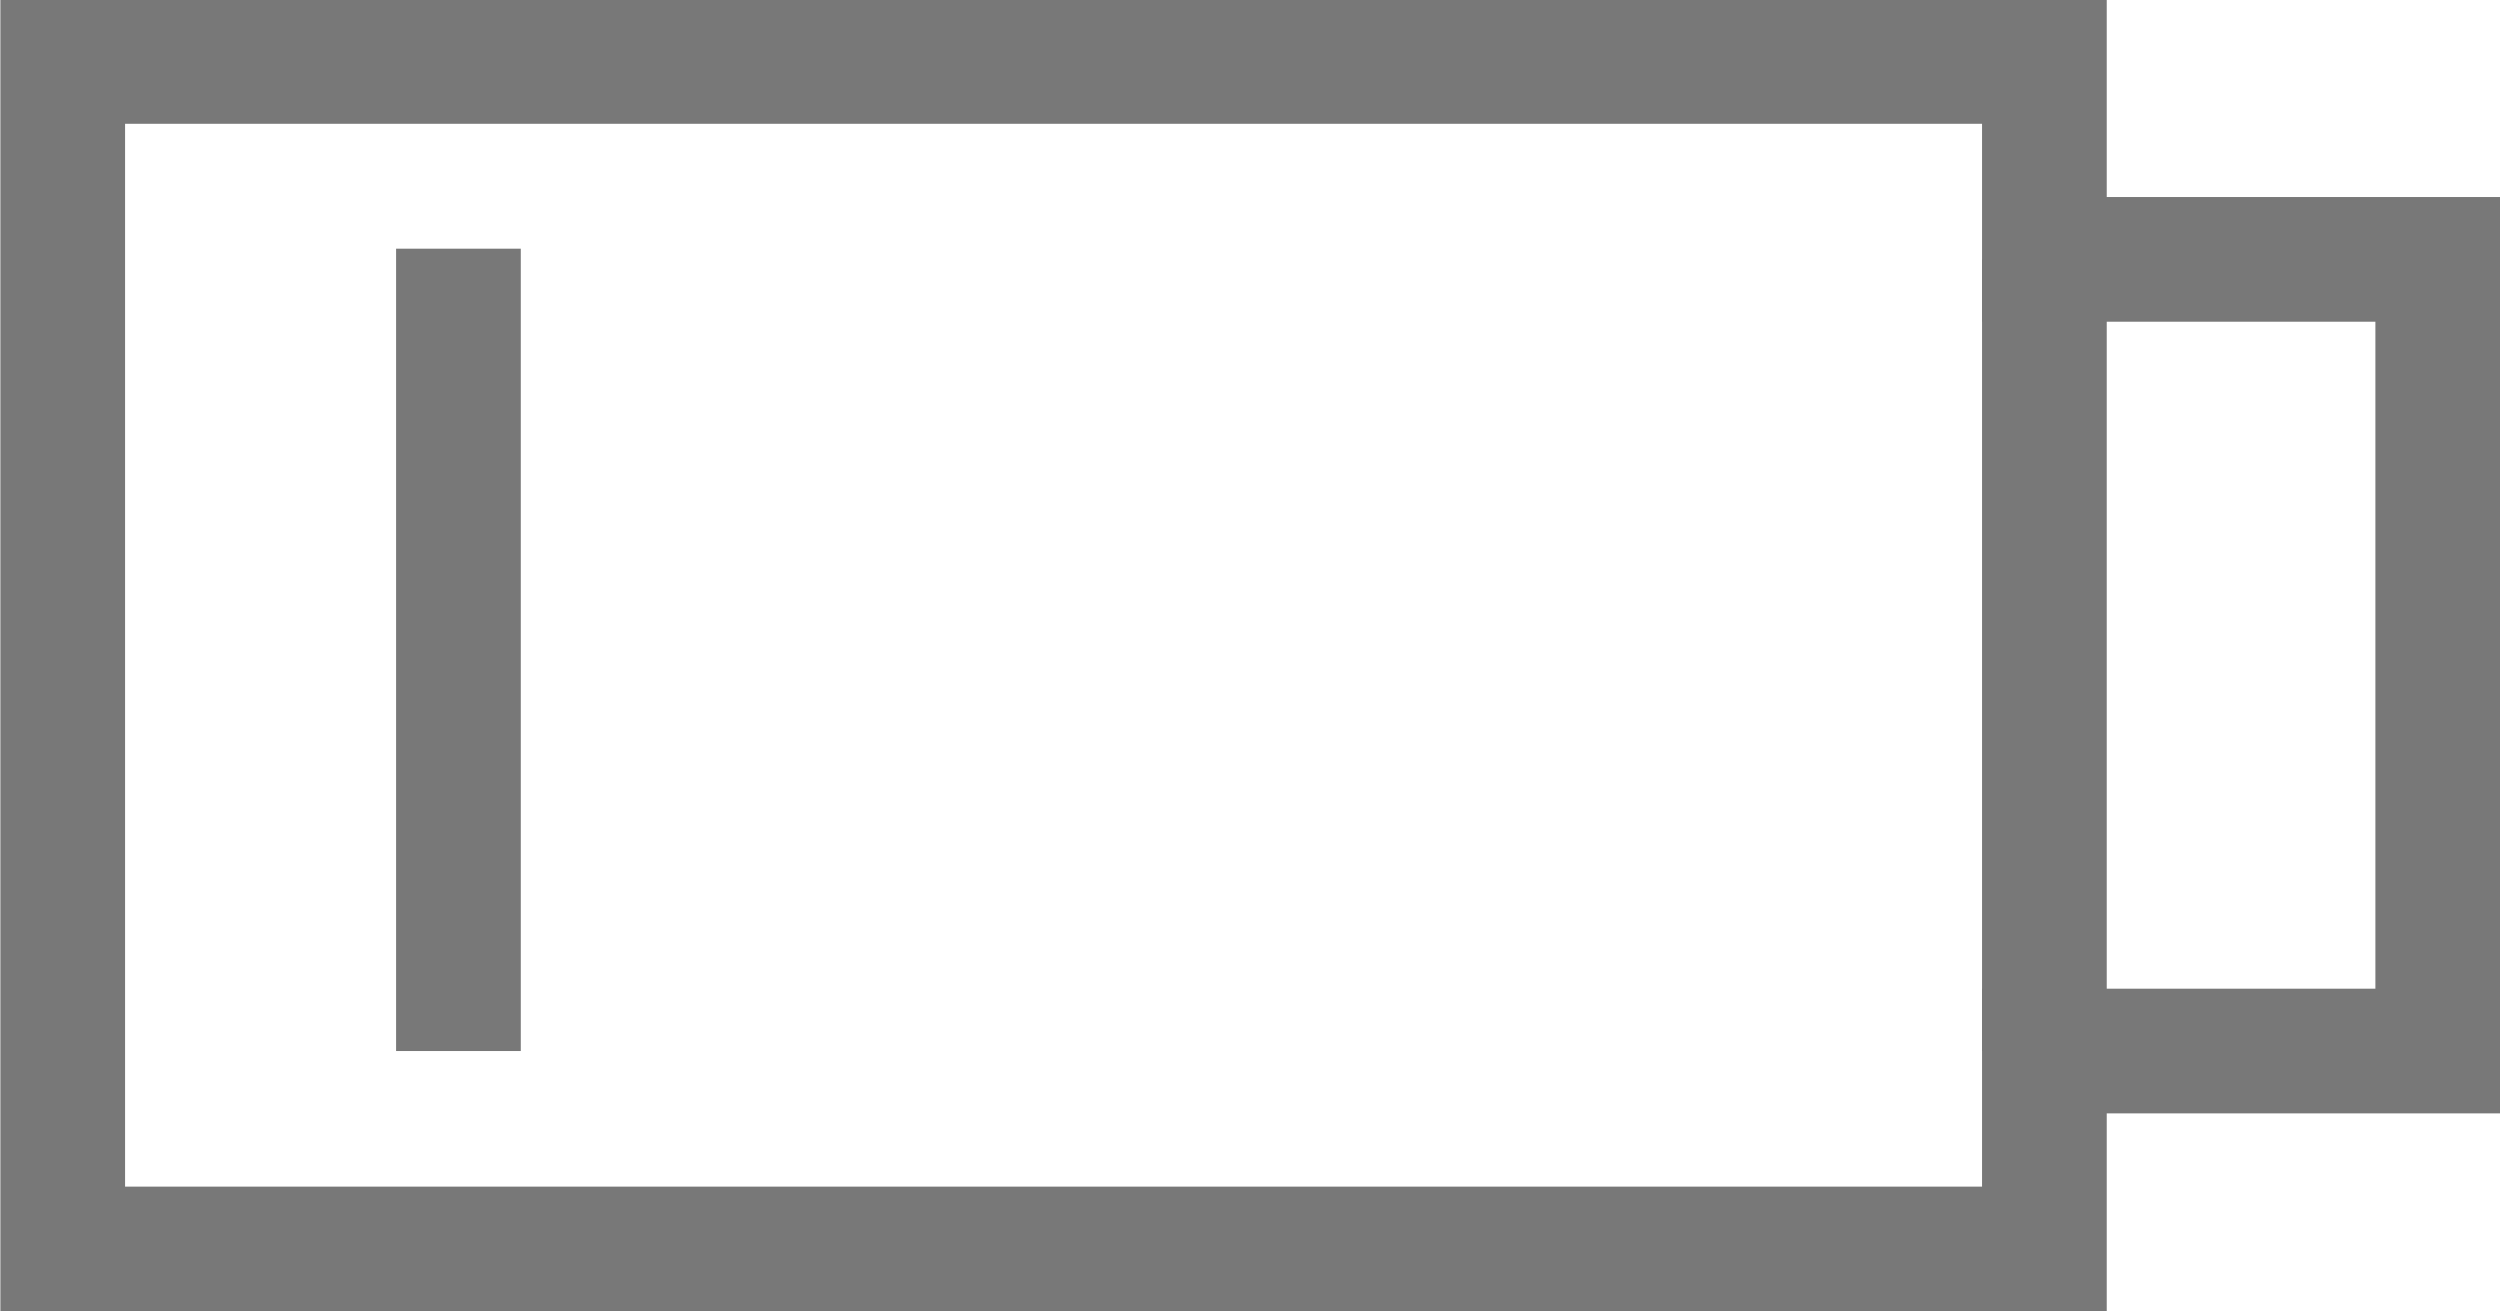
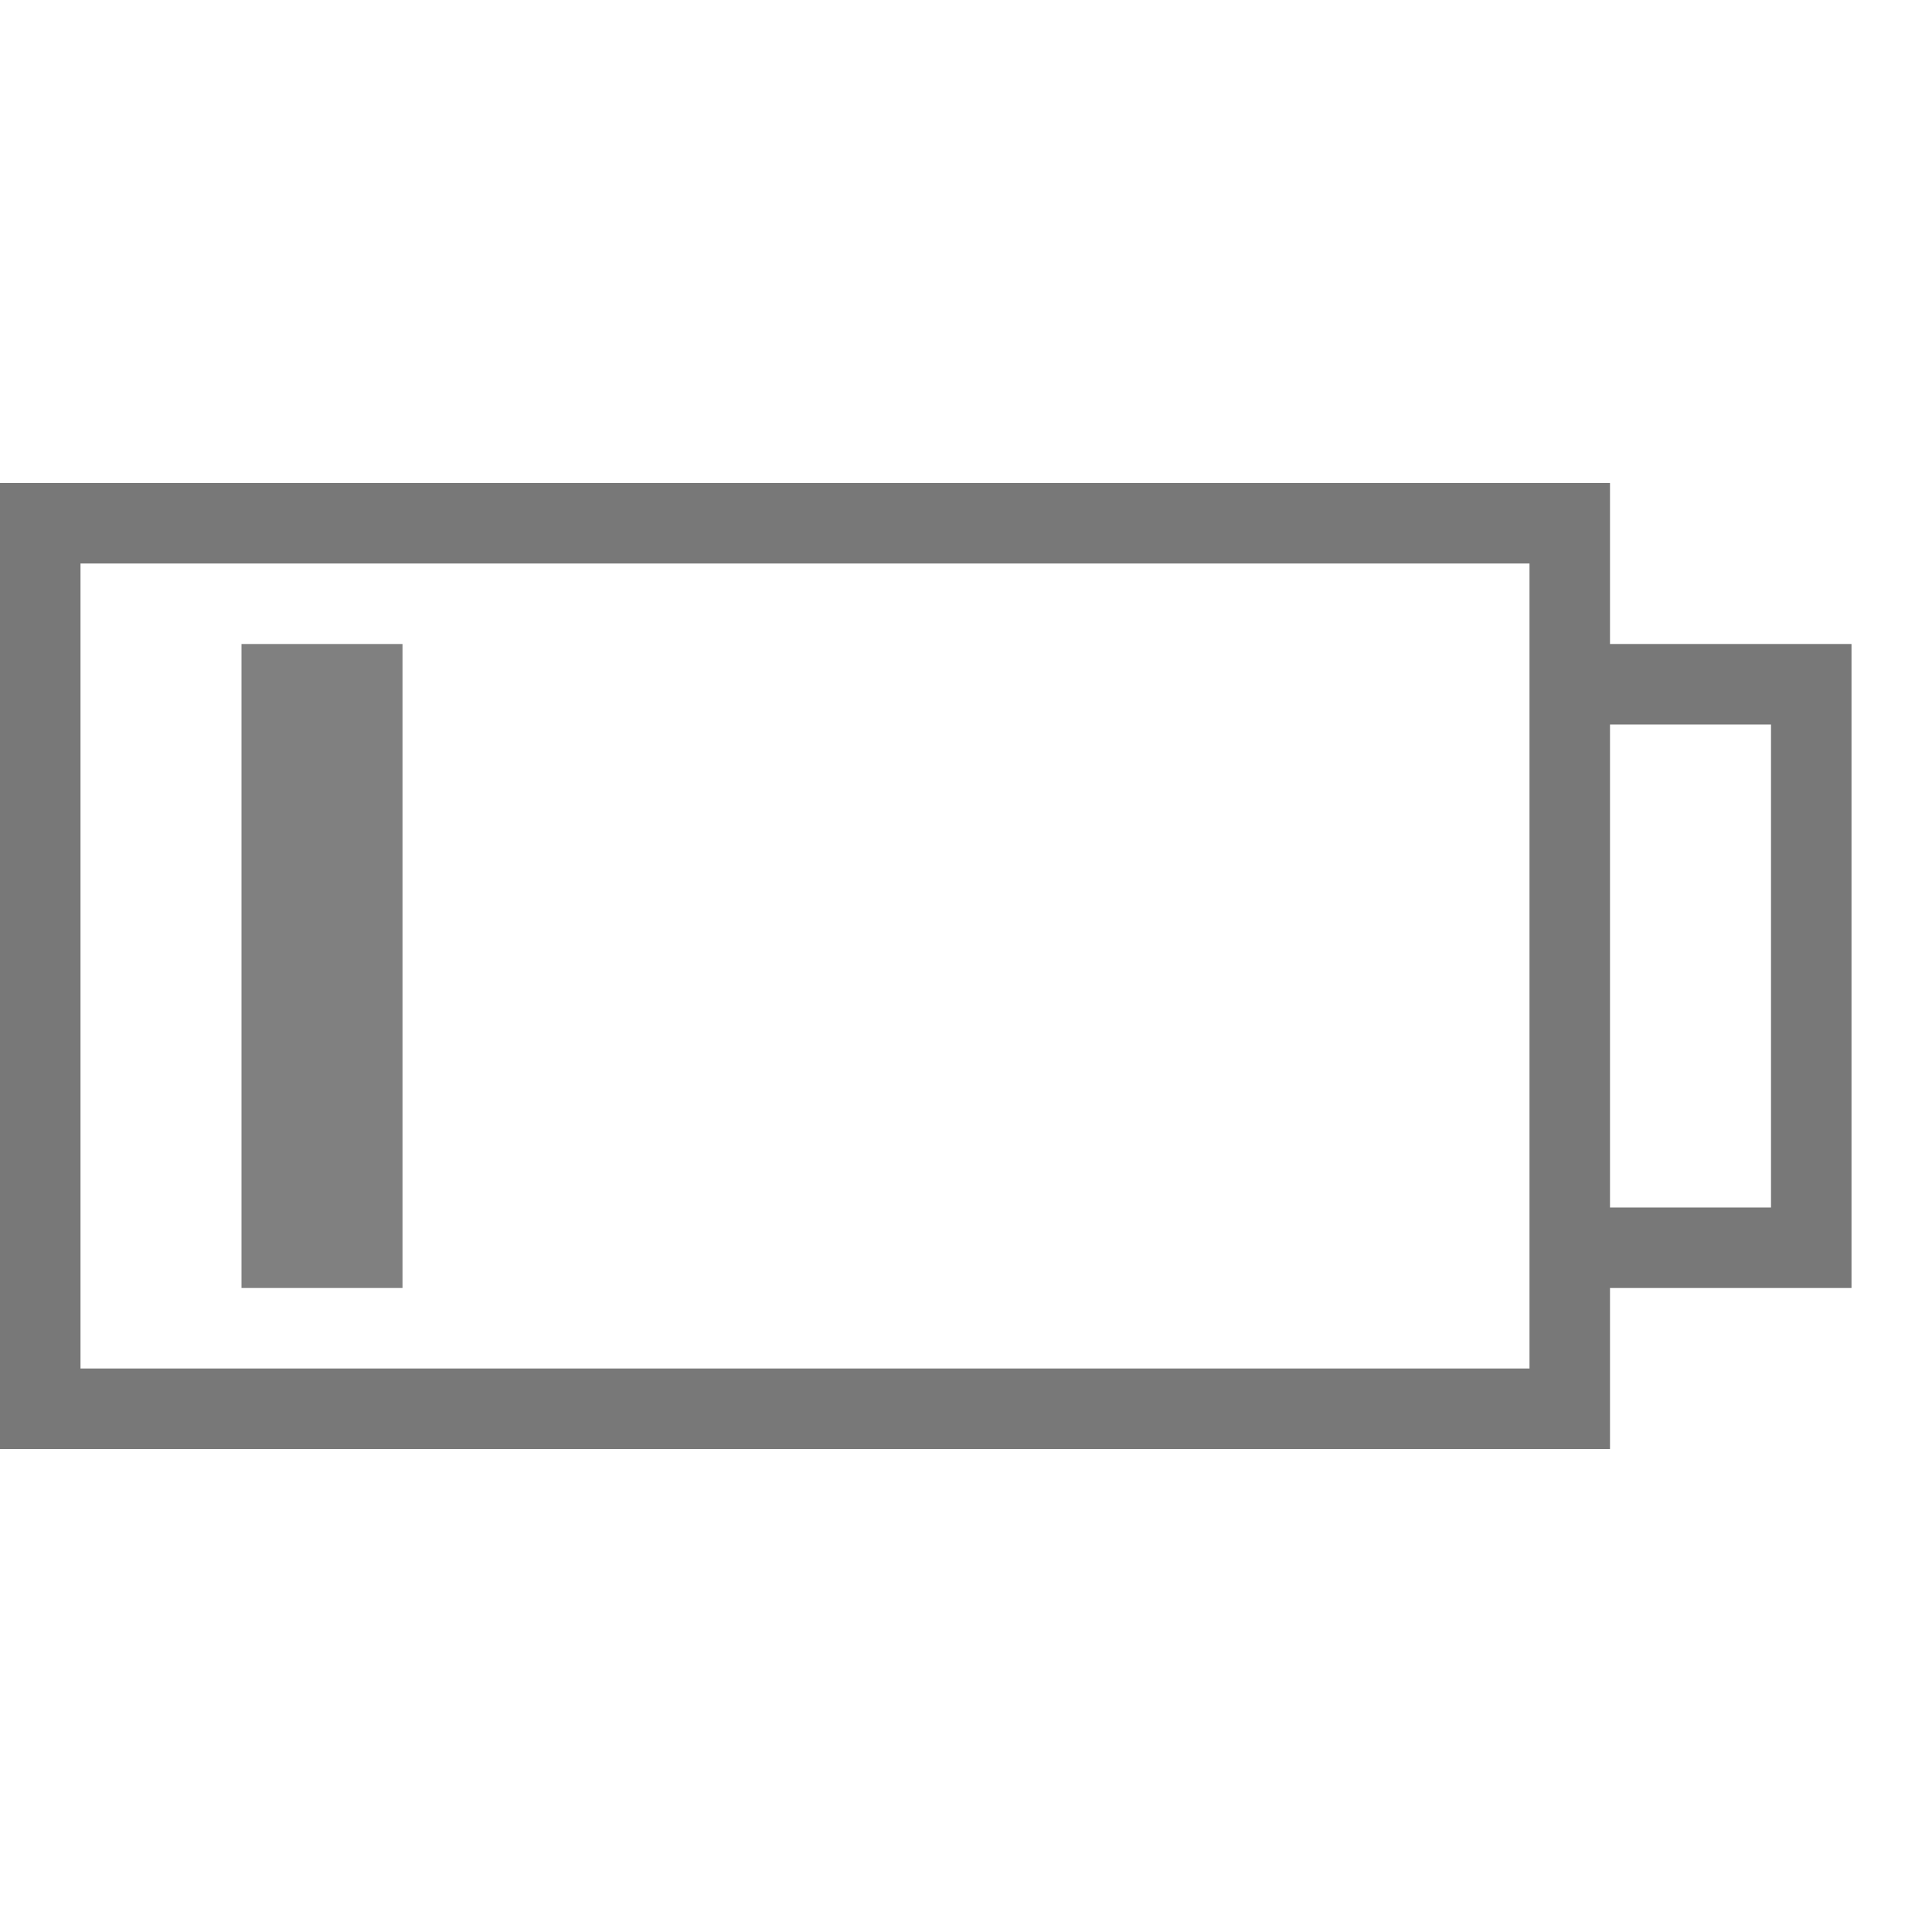
- <svg xmlns="http://www.w3.org/2000/svg" version="1.1" id="Layer_7" x="0px" y="0px" width="1403.5px" height="735.993px" viewBox="0 0 1403.5 735.993" enable-background="new 0 0 1403.5 735.993" xml:space="preserve">
+ <svg xmlns="http://www.w3.org/2000/svg" xml:space="preserve" enable-background="new 0 0 1403.5 735.993" viewBox="0 0 24 24" height="24" width="24" y="0px" x="0px" id="Layer_7" version="1.1">
  <defs id="defs223" />
-   <polyline fill="none" stroke="#22B14C" stroke-width="50" stroke-miterlimit="10" points="4119.783,1213.566 4793.578,1887.361   5467.373,1213.566 " id="polyline2" />
-   <g id="g130">
-     <g id="g110">
-       <g id="g84">
-         <g id="g42">
-           <polygon fill="none" stroke="#22B14C" stroke-width="10" stroke-miterlimit="10" points="3952.982,2681.131 3894.485,2681.131       3894.485,2250.554 3894.485,2115.055 3952.982,2115.055     " id="polygon4" />
-           <g id="g22">
-             <g id="g16">
-               <path fill="none" stroke="#22B14C" stroke-width="10" stroke-miterlimit="10" d="M3884.733,2250.659c-6.627,0-12-5.372-12-12        v-176c0-6.627,5.373-12,12-12h78c6.628,0,12,5.373,12,12v176c0,6.628-5.372,12-12,12" id="path6" />
-               <path fill="none" stroke="#22B14C" stroke-width="10" stroke-miterlimit="10" d="M3844.959,2172.409        c-12.012,0-21.75-9.737-21.75-21.75c0-12.012,9.738-21.75,21.75-21.75" id="path8" />
-               <rect x="3974.733" y="2108.159" fill="none" stroke="#22B14C" stroke-width="10" stroke-miterlimit="10" width="33.226" height="85" id="rect10" />
-               <rect x="3844.959" y="2108.159" fill="none" stroke="#22B14C" stroke-width="10" stroke-miterlimit="10" width="27.774" height="85" id="rect12" />
-               <rect x="4007.959" y="2127.326" fill="none" stroke="#22B14C" stroke-width="10" stroke-miterlimit="10" width="21" height="46.667" id="rect14" />
-             </g>
-             <line fill="none" stroke="#22B14C" stroke-width="10" stroke-miterlimit="10" x1="3884.733" y1="2250.659" x2="3894.485" y2="2250.659" id="line18" />
-             <line fill="none" stroke="#22B14C" stroke-width="10" stroke-miterlimit="10" x1="3962.733" y1="2250.659" x2="3952.982" y2="2250.659" id="line20" />
-           </g>
-           <g id="g40">
-             <g id="g34">
-               <path fill="none" stroke="#22B14C" stroke-width="10" stroke-miterlimit="10" d="M3884.733,2545.525c-6.628,0-12,5.372-12,12        v176.001c0,6.626,5.373,11.999,11.999,11.999h78c6.628,0,12.001-5.373,12-12l0.001-176c0-6.628-5.372-12-12-12" id="path24" />
-               <path fill="none" stroke="#22B14C" stroke-width="10" stroke-miterlimit="10" d="M3844.959,2623.775        c-12.013,0-21.75,9.737-21.75,21.75s9.737,21.75,21.75,21.75" id="path26" />
-               <rect x="3974.733" y="2603.026" fill="none" stroke="#22B14C" stroke-width="10" stroke-miterlimit="10" width="33.225" height="84.999" id="rect28" />
-               <rect x="3844.959" y="2603.026" fill="none" stroke="#22B14C" stroke-width="10" stroke-miterlimit="10" width="27.774" height="85" id="rect30" />
-               <rect x="4007.959" y="2622.192" fill="none" stroke="#22B14C" stroke-width="10" stroke-miterlimit="10" width="20.999" height="46.666" id="rect32" />
-             </g>
-             <line fill="none" stroke="#22B14C" stroke-width="10" stroke-miterlimit="10" x1="3884.733" y1="2545.525" x2="3894.485" y2="2545.525" id="line36" />
-             <line fill="none" stroke="#22B14C" stroke-width="10" stroke-miterlimit="10" x1="3962.733" y1="2545.525" x2="3952.981" y2="2545.525" id="line38" />
-           </g>
-         </g>
-         <g id="g82">
-           <polygon fill="none" stroke="#22B14C" stroke-width="10" stroke-miterlimit="10" points="4411.763,2681.131 4470.26,2681.131       4470.26,2250.554 4470.26,2115.055 4411.763,2115.055     " id="polygon44" />
-           <g id="g62">
-             <g id="g56">
-               <path fill="none" stroke="#22B14C" stroke-width="10" stroke-miterlimit="10" d="M4480.011,2250.659c6.628,0,12-5.372,12-12        v-176c0-6.627-5.372-12-12-12h-78c-6.627,0-12,5.373-12,12v176c0,6.628,5.373,12,12,12" id="path46" />
-               <path fill="none" stroke="#22B14C" stroke-width="10" stroke-miterlimit="10" d="M4519.785,2172.409        c12.013,0,21.75-9.737,21.75-21.75c0-12.012-9.737-21.75-21.75-21.75" id="path48" />
-               <rect x="4356.785" y="2108.159" fill="none" stroke="#22B14C" stroke-width="10" stroke-miterlimit="10" width="33.226" height="85" id="rect50" />
-               <rect x="4492.011" y="2108.159" fill="none" stroke="#22B14C" stroke-width="10" stroke-miterlimit="10" width="27.774" height="85" id="rect52" />
-               <rect x="4335.785" y="2127.326" fill="none" stroke="#22B14C" stroke-width="10" stroke-miterlimit="10" width="21" height="46.667" id="rect54" />
-             </g>
-             <line fill="none" stroke="#22B14C" stroke-width="10" stroke-miterlimit="10" x1="4480.011" y1="2250.659" x2="4470.26" y2="2250.659" id="line58" />
-             <line fill="none" stroke="#22B14C" stroke-width="10" stroke-miterlimit="10" x1="4402.011" y1="2250.659" x2="4411.763" y2="2250.659" id="line60" />
-           </g>
-           <g id="g80">
-             <g id="g74">
-               <path fill="none" stroke="#22B14C" stroke-width="10" stroke-miterlimit="10" d="M4480.011,2545.525c6.628,0,12,5.372,12,12        v176.001c0,6.626-5.373,11.999-11.999,11.999h-78c-6.628,0-12.001-5.373-12-12l-0.001-176c0-6.628,5.372-12,12-12" id="path64" />
-               <path fill="none" stroke="#22B14C" stroke-width="10" stroke-miterlimit="10" d="M4519.785,2623.775        c12.013,0,21.75,9.737,21.75,21.75s-9.737,21.75-21.75,21.75" id="path66" />
-               <rect x="4356.786" y="2603.026" fill="none" stroke="#22B14C" stroke-width="10" stroke-miterlimit="10" width="33.225" height="84.999" id="rect68" />
-               <rect x="4492.011" y="2603.026" fill="none" stroke="#22B14C" stroke-width="10" stroke-miterlimit="10" width="27.774" height="85" id="rect70" />
-               <rect x="4335.786" y="2622.192" fill="none" stroke="#22B14C" stroke-width="10" stroke-miterlimit="10" width="20.999" height="46.666" id="rect72" />
-             </g>
-             <line fill="none" stroke="#22B14C" stroke-width="10" stroke-miterlimit="10" x1="4480.011" y1="2545.525" x2="4470.259" y2="2545.525" id="line76" />
-             <line fill="none" stroke="#22B14C" stroke-width="10" stroke-miterlimit="10" x1="4402.011" y1="2545.525" x2="4411.763" y2="2545.525" id="line78" />
-           </g>
-         </g>
-       </g>
-       <g id="g90">
-         <path fill="none" stroke="#22B14C" stroke-width="10" stroke-miterlimit="10" d="M4242.775,2668.992h-125.379h-7.339     c-83.743-66.512-134.62-154.018-134.62-249.899c0-95.887,66.154-183.388,149.897-249.899l1.222,0.415h94.831" id="path86" />
-         <path fill="none" stroke="#22B14C" stroke-width="10" stroke-miterlimit="10" d="M4121.969,2668.992h125.38h7.338     c83.743-66.512,134.62-154.018,134.62-249.899c0-95.887-66.154-183.388-149.896-249.899l-1.223,0.415h-94.831" id="path88" />
-       </g>
-       <g id="g96">
-         <path fill="none" stroke="#22B14C" stroke-width="10" stroke-miterlimit="10" d="M4110.928,2665.883     c-22.852-60.268-37.041-144.442-37.041-237.578c0-103.055,32.648-195.136,59.905-256.002" id="path92" />
-         <path fill="none" stroke="#22B14C" stroke-width="10" stroke-miterlimit="10" d="M4251.606,2665.883     c22.851-60.268,37.04-144.442,37.04-237.578c0-103.055-32.647-195.136-59.904-256.002" id="path94" />
-       </g>
-       <g id="g102">
-         <line fill="none" stroke="#22B14C" stroke-width="10" stroke-miterlimit="10" x1="3981.04" y1="2350.093" x2="3954.087" y2="2350.093" id="line98" />
-         <line fill="none" stroke="#22B14C" stroke-width="10" stroke-miterlimit="10" x1="3981.04" y1="2446.093" x2="3954.087" y2="2446.093" id="line100" />
-       </g>
-       <g id="g108">
-         <line fill="none" stroke="#22B14C" stroke-width="10" stroke-miterlimit="10" x1="4388.101" y1="2350.093" x2="4412.869" y2="2350.093" id="line104" />
-         <line fill="none" stroke="#22B14C" stroke-width="10" stroke-miterlimit="10" x1="4388.101" y1="2446.093" x2="4412.869" y2="2446.093" id="line106" />
-       </g>
-     </g>
-     <g id="g116">
-       <path fill="none" stroke="#22B14C" stroke-width="10" stroke-miterlimit="10" d="M4103.399,2256.69    c15.268,33.166,24.803,71.458,26.641,112.51c2.965,66.216-14.657,127.071-45.544,171.935" id="path112" />
-       <path fill="none" stroke="#22B14C" stroke-width="10" stroke-miterlimit="10" d="M4261.346,2256.69    c-15.268,33.166-24.803,71.458-26.641,112.51c-2.965,66.216,14.657,127.071,45.544,171.935" id="path114" />
-     </g>
-     <g id="g122">
-       <line fill="none" stroke="#22B14C" stroke-width="10" stroke-miterlimit="10" x1="4082.621" y1="2344.675" x2="4005.432" y2="2309.899" id="line118" />
-       <line fill="none" stroke="#22B14C" stroke-width="10" stroke-miterlimit="10" x1="4282.124" y1="2344.675" x2="4359.313" y2="2309.899" id="line120" />
-     </g>
-     <g id="g128">
-       <line fill="none" stroke="#22B14C" stroke-width="10" stroke-miterlimit="10" x1="4282.123" y1="2512.899" x2="4359.313" y2="2547.675" id="line124" />
-       <line fill="none" stroke="#22B14C" stroke-width="10" stroke-miterlimit="10" x1="4082.62" y1="2512.899" x2="4005.432" y2="2547.675" id="line126" />
-     </g>
-   </g>
-   <path fill="none" stroke="#22B14C" stroke-width="15" stroke-miterlimit="10" d="M3529.014,1868.478v-190.361  c0-59.543,48.266-107.813,107.816-107.813h92.834c59.54,0,107.812,48.27,107.812,107.813v190.361H3529.014z" id="path132" />
-   <path fill="none" stroke="#22B14C" stroke-width="15" stroke-miterlimit="10" d="M3529.014,1678.116l-121.866-597.123  c-9.828-32.506,8.557-66.826,41.063-76.652c32.507-9.829,66.825,8.558,76.653,41.064l165.101,524.898" id="path134" />
-   <line fill="none" stroke="#22B14C" stroke-width="15" stroke-miterlimit="10" x1="3415.13" y1="1117.49" x2="2631.297" y2="1447.728" id="line136" />
-   <line fill="none" stroke="#22B14C" stroke-width="15" stroke-miterlimit="10" x1="2612.261" y1="1373.683" x2="3377.439" y2="1050.176" id="line138" />
-   <line fill="none" stroke="#22B14C" stroke-width="15" stroke-miterlimit="10" x1="3337.048" y1="999.179" x2="2555.368" y2="1329.66" id="line140" />
-   <line fill="none" stroke="#22B14C" stroke-width="15" stroke-miterlimit="10" x1="2513.45" y1="1303.421" x2="3321.279" y2="961.884" id="line142" />
-   <rect x="2480.667" y="1750.296" fill="none" stroke="#22B14C" stroke-width="15" stroke-miterlimit="10" width="133" height="200.989" id="rect144" />
-   <path fill="none" stroke="#22B14C" stroke-width="15" stroke-miterlimit="10" d="M3538.411,1088.473l205.426-24.232  c6.768,4.371,14.822,6.919,23.477,6.919c23.934,0,43.334-19.401,43.334-43.334c0-23.932-19.4-43.333-43.334-43.333  c-16.448,0-30.756,9.165-38.096,22.667l-135.556,1.557" id="path146" />
-   <path fill="none" stroke="#22B14C" stroke-width="15" stroke-miterlimit="10" d="M2526.536,1354.003  c0,16.678-13.521,30.198-30.201,30.198c-16.675,0-30.196-13.521-30.196-30.198s13.521-30.198,30.196-30.198  C2513.015,1323.805,2526.536,1337.325,2526.536,1354.003z" id="path148" />
-   <circle fill="none" stroke="#22B14C" stroke-width="15" stroke-miterlimit="10" cx="3767.981" cy="1027.329" r="13.59" id="circle150" />
-   <rect x="2500.667" y="1524.159" fill="none" stroke="#22B14C" stroke-width="15" stroke-miterlimit="10" width="93.846" height="226.137" id="rect152" />
-   <rect x="2594.513" y="1593.159" fill="none" stroke="#22B14C" stroke-width="15" stroke-miterlimit="10" width="61.154" height="94" id="rect154" />
-   <rect x="2480.667" y="1593.159" fill="none" stroke="#22B14C" stroke-width="15" stroke-miterlimit="10" width="21.341" height="94" id="rect156" />
-   <path fill="none" stroke="#22B14C" stroke-width="15" stroke-miterlimit="10" d="M2597.663,1362.281l0.006-0.003l-100.096-71.51  l-74.812,52.436l62.733,93.831v86.224h117.32v-31.363c20.543-13.541,34.107-36.806,34.107-63.248  C2636.923,1400.049,2621.063,1375.162,2597.663,1362.281z" id="path158" />
-   <line fill="none" stroke="#22B14C" stroke-width="15" stroke-miterlimit="10" x1="3804.722" y1="1037.845" x2="3957.95" y2="1627.228" id="line160" />
-   <line fill="none" stroke="#22B14C" stroke-width="15" stroke-miterlimit="10" x1="3761.083" y1="1070.71" x2="3907.849" y2="1638.228" id="line162" />
-   <circle fill="none" stroke="#22B14C" stroke-width="15" stroke-miterlimit="10" cx="3936.048" cy="1647.917" r="30.199" id="circle164" />
-   <line fill="none" stroke="#22B14C" stroke-width="15" stroke-miterlimit="10" x1="3901.359" y1="1617.72" x2="3810.647" y2="1606.955" id="line166" />
-   <line fill="none" stroke="#22B14C" stroke-width="15" stroke-miterlimit="10" x1="3928.667" y1="1678.116" x2="3836.466" y2="1713.159" id="line168" />
-   <path fill="none" stroke="#22B14C" stroke-width="15" stroke-miterlimit="10" d="M3579.311,960.496l-226.253-25.919  c-11.031-1.264-21.777,4.076-27.434,13.635c-5.654,9.557-5.161,21.545,1.26,30.605l73.429,103.644  c6.481,9.148,17.561,13.371,28.119,11.406c2.593-0.482,5.157-1.34,7.614-2.588l152.82-77.724  c11.074-5.632,17.146-17.856,14.942-30.082C3601.606,971.248,3591.651,961.911,3579.311,960.496z" id="path170" />
-   <circle fill="none" stroke="#22B14C" stroke-width="15" stroke-miterlimit="10" cx="3351.667" cy="963.57" r="13.59" id="circle172" />
-   <circle fill="none" stroke="#22B14C" stroke-width="15" stroke-miterlimit="10" cx="3573.665" cy="989.104" r="13.59" id="circle174" />
-   <circle fill="none" stroke="#22B14C" stroke-width="15" stroke-miterlimit="10" cx="3424.076" cy="1064.225" r="13.589" id="circle176" />
-   <rect x="2428.667" y="1807.159" fill="none" stroke="#22B14C" stroke-width="15" stroke-miterlimit="10" width="52" height="86" id="rect178" />
-   <rect x="2428.667" y="1593.159" fill="none" stroke="#22B14C" stroke-width="15" stroke-miterlimit="10" width="17" height="214" id="rect180" />
-   <rect x="2445.667" y="1614.159" fill="none" stroke="#22B14C" stroke-width="15" stroke-miterlimit="10" width="35" height="52" id="rect182" />
-   <circle fill="none" stroke="#22B14C" stroke-width="15" stroke-miterlimit="10" cx="3735.981" cy="1626.426" r="30.199" id="circle184" />
-   <path fill="none" stroke="#22B14C" stroke-width="15" stroke-miterlimit="10" d="M3761.135,1759.706  c3.092,3.092,3.092,8.104,0,11.197l-38.254,38.253c-3.092,3.092-8.104,3.092-11.196,0l-107.763-107.763  c-3.092-3.092-3.092-8.105,0-11.197l38.254-38.253c3.092-3.093,8.104-3.093,11.196,0L3761.135,1759.706z" id="path186" />
-   <circle fill="none" stroke="#22B14C" stroke-width="30" stroke-miterlimit="10" cx="2994.85" cy="434.322" r="315.264" id="circle188" />
-   <rect x="2862.836" y="302.311" fill="none" stroke="#22B14C" stroke-width="30" stroke-miterlimit="10" width="264.027" height="264.025" id="rect190" />
-   <line fill="none" stroke="#787878" stroke-width="70" stroke-miterlimit="10" x1="1512.668" y1="715.707" x2="1512.668" y2="618.789" id="line192" />
-   <line fill="none" stroke="#787878" stroke-width="70" stroke-miterlimit="10" x1="1846" y1="715.707" x2="1846" y2="430.037" id="line194" />
-   <line fill="none" stroke="#787878" stroke-width="70" stroke-miterlimit="10" x1="2179.333" y1="715.707" x2="2179.333" y2="239.516" id="line196" />
-   <line fill="none" stroke="#787878" stroke-width="70" stroke-miterlimit="10" x1="2512.665" y1="715.707" x2="2512.665" y2="49.041" id="line198" />
-   <polygon fill="none" stroke="#787878" stroke-width="70" stroke-miterlimit="10" points="1147.722,590.051 1147.722,701.168   35.217,701.168 35.217,34.498 1147.722,34.498 1147.722,120.466 1147.722,145.611 1368.546,145.611 1368.546,590.051 " id="polygon200" />
-   <g id="g204">
-     <line fill="none" stroke="#787878" stroke-width="70" stroke-miterlimit="10" x1="257.367" y1="139.61" x2="257.367" y2="590.046" id="line202" />
-   </g>
-   <line fill="none" stroke="#787878" stroke-width="70" stroke-miterlimit="10" x1="1147.722" y1="145.611" x2="1147.722" y2="590.051" id="line218" />
+   <path id="polygon200" d="m 0,6 v 12 h 20 v -2 h 3 V 8 H 20 V 6 Z M 1,7 H 19 V 17 H 1 Z m 19,2 h 2 v 6 h -2 z" style="color:#000000;font-style:normal;font-variant:normal;font-weight:normal;font-stretch:normal;font-size:medium;line-height:normal;font-family:sans-serif;font-variant-ligatures:normal;font-variant-position:normal;font-variant-caps:normal;font-variant-numeric:normal;font-variant-alternates:normal;font-feature-settings:normal;text-indent:0;text-align:start;text-decoration:none;text-decoration-line:none;text-decoration-style:solid;text-decoration-color:#000000;letter-spacing:normal;word-spacing:normal;text-transform:none;writing-mode:lr-tb;direction:ltr;text-orientation:mixed;dominant-baseline:auto;baseline-shift:baseline;text-anchor:start;white-space:normal;shape-padding:0;clip-rule:nonzero;display:inline;overflow:visible;visibility:visible;opacity:1;isolation:auto;mix-blend-mode:normal;color-interpolation:sRGB;color-interpolation-filters:linearRGB;solid-color:#000000;solid-opacity:1;vector-effect:none;fill:#787878;fill-opacity:1;fill-rule:nonzero;stroke:none;stroke-width:1.197;stroke-linecap:butt;stroke-linejoin:miter;stroke-miterlimit:10;stroke-dasharray:none;stroke-dashoffset:0;stroke-opacity:1;color-rendering:auto;image-rendering:auto;shape-rendering:auto;text-rendering:auto;enable-background:accumulate" />
+   <rect y="8" x="3" height="8" width="2" id="rect923" style="opacity:1;fill:#808080;fill-opacity:1;stroke:none;stroke-width:2.389;stroke-miterlimit:4;stroke-dasharray:none;stroke-opacity:1" />
</svg>
